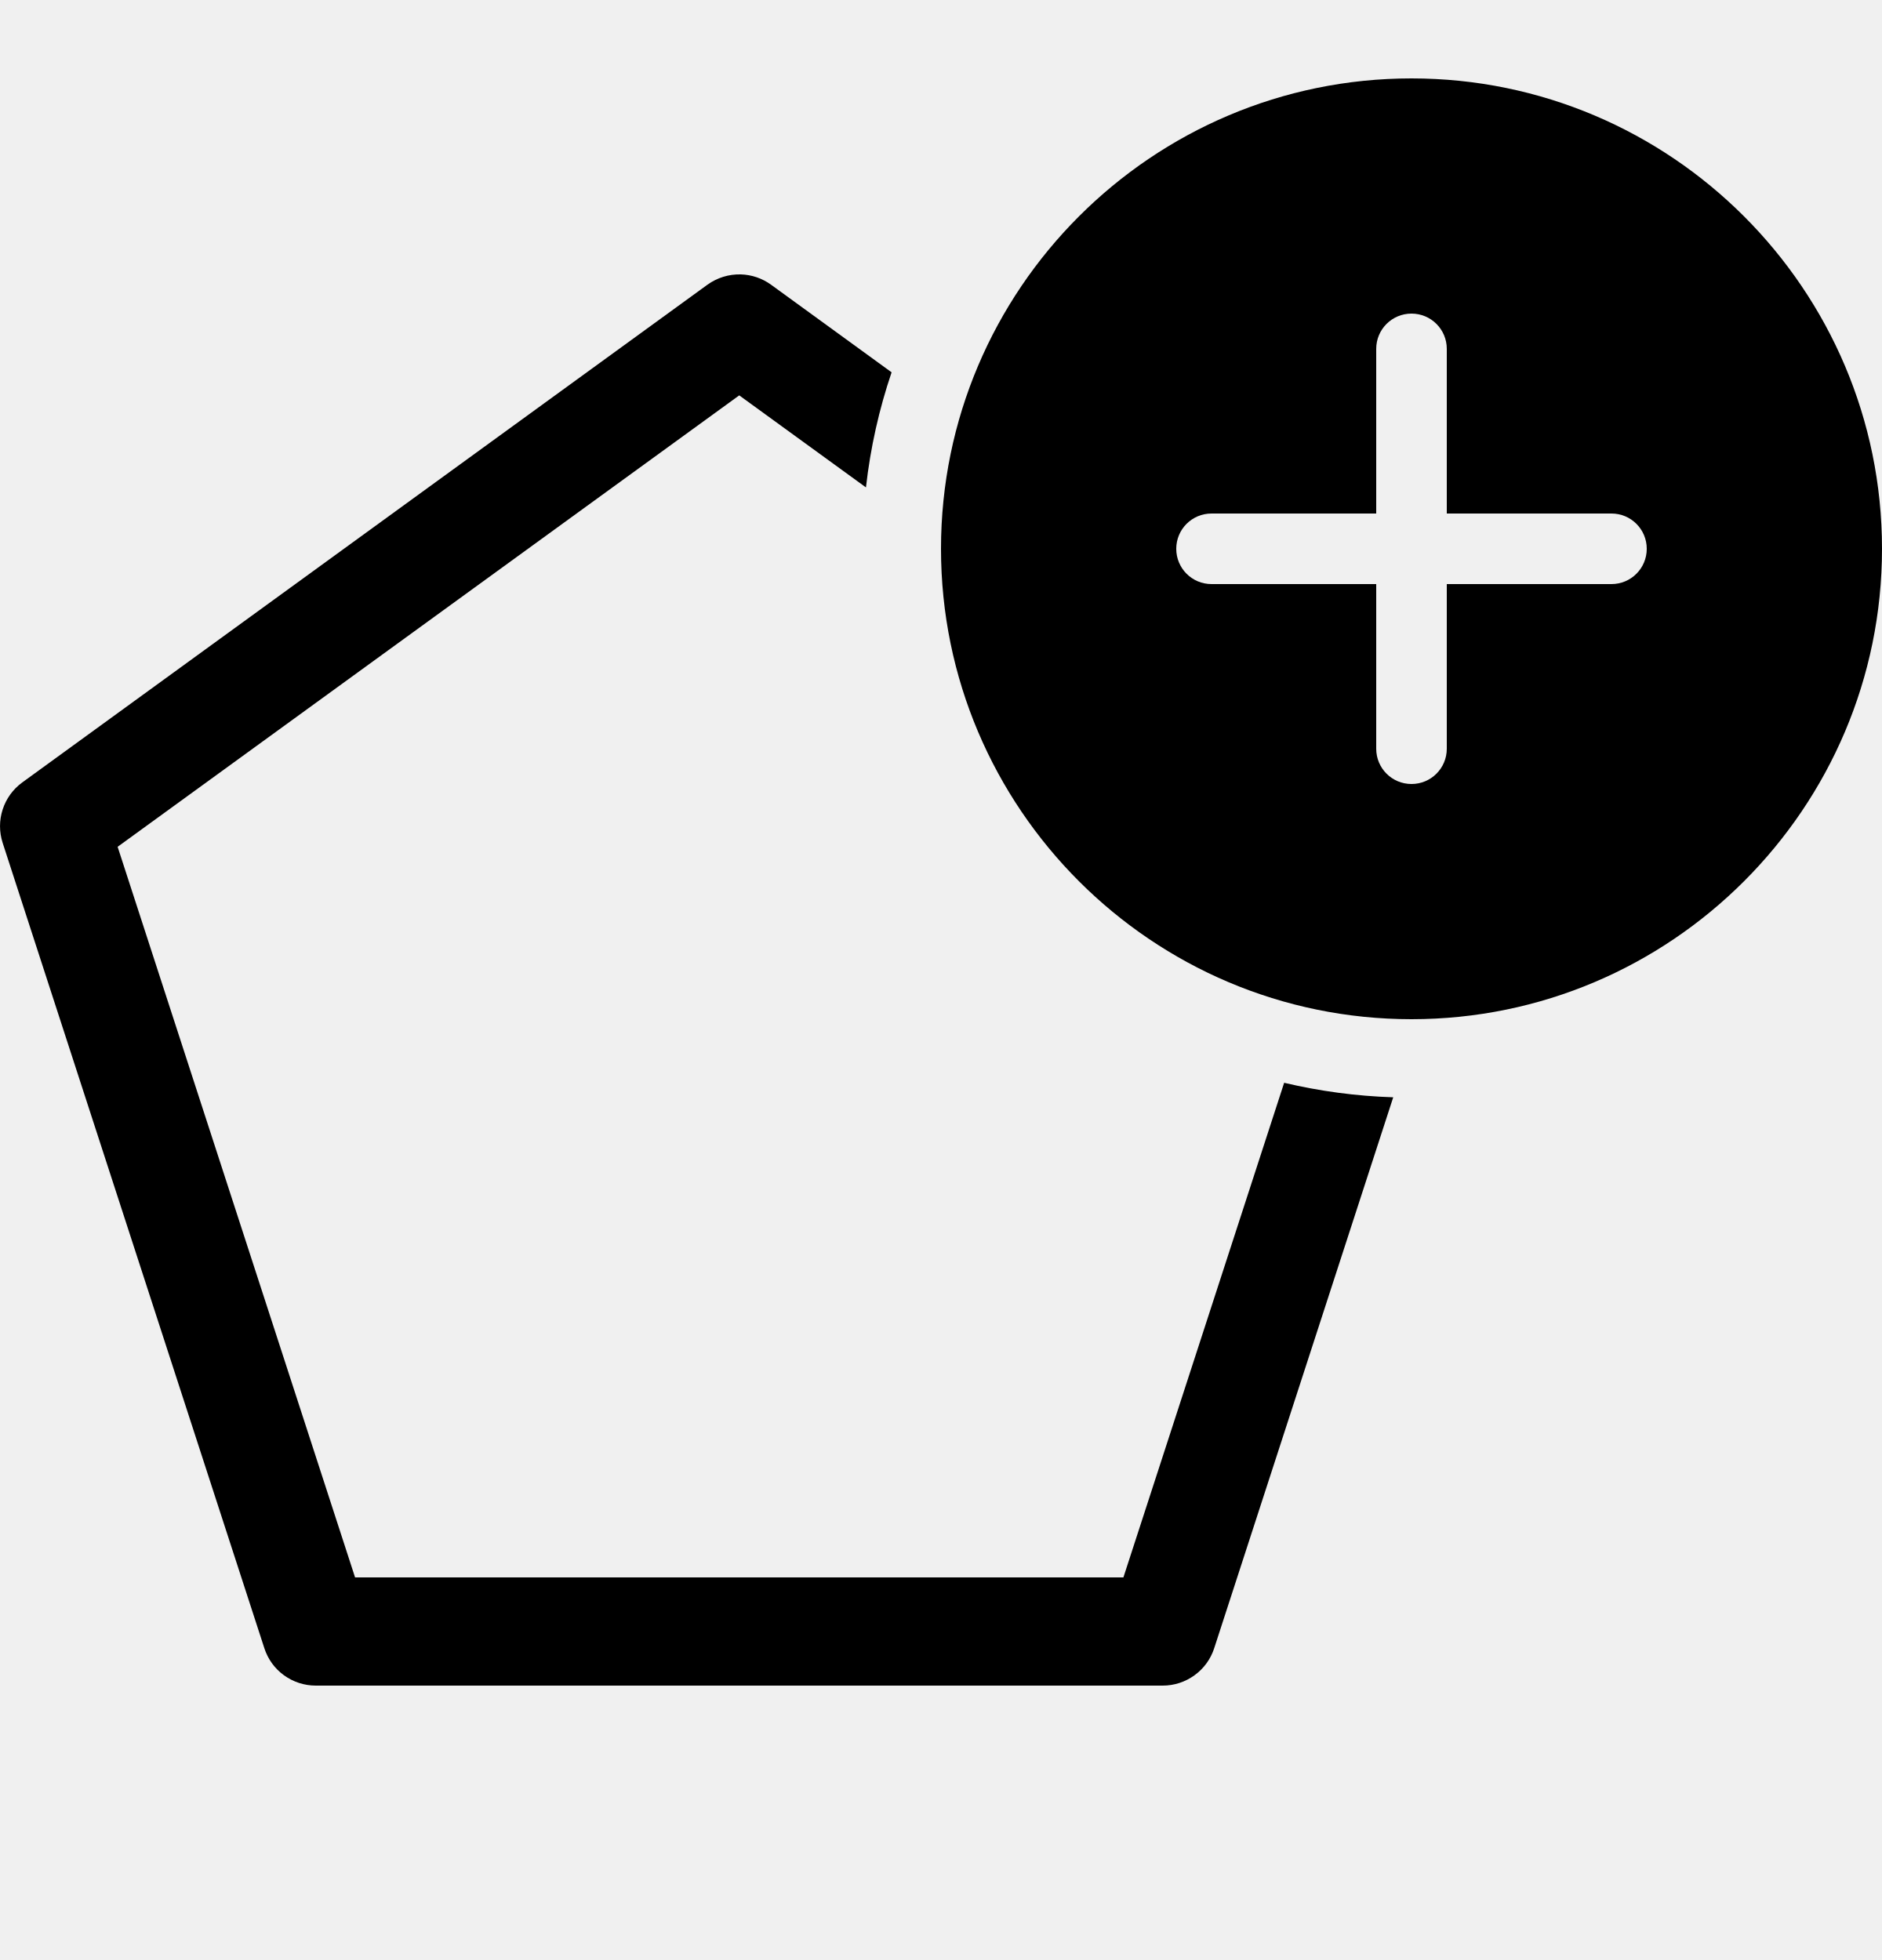
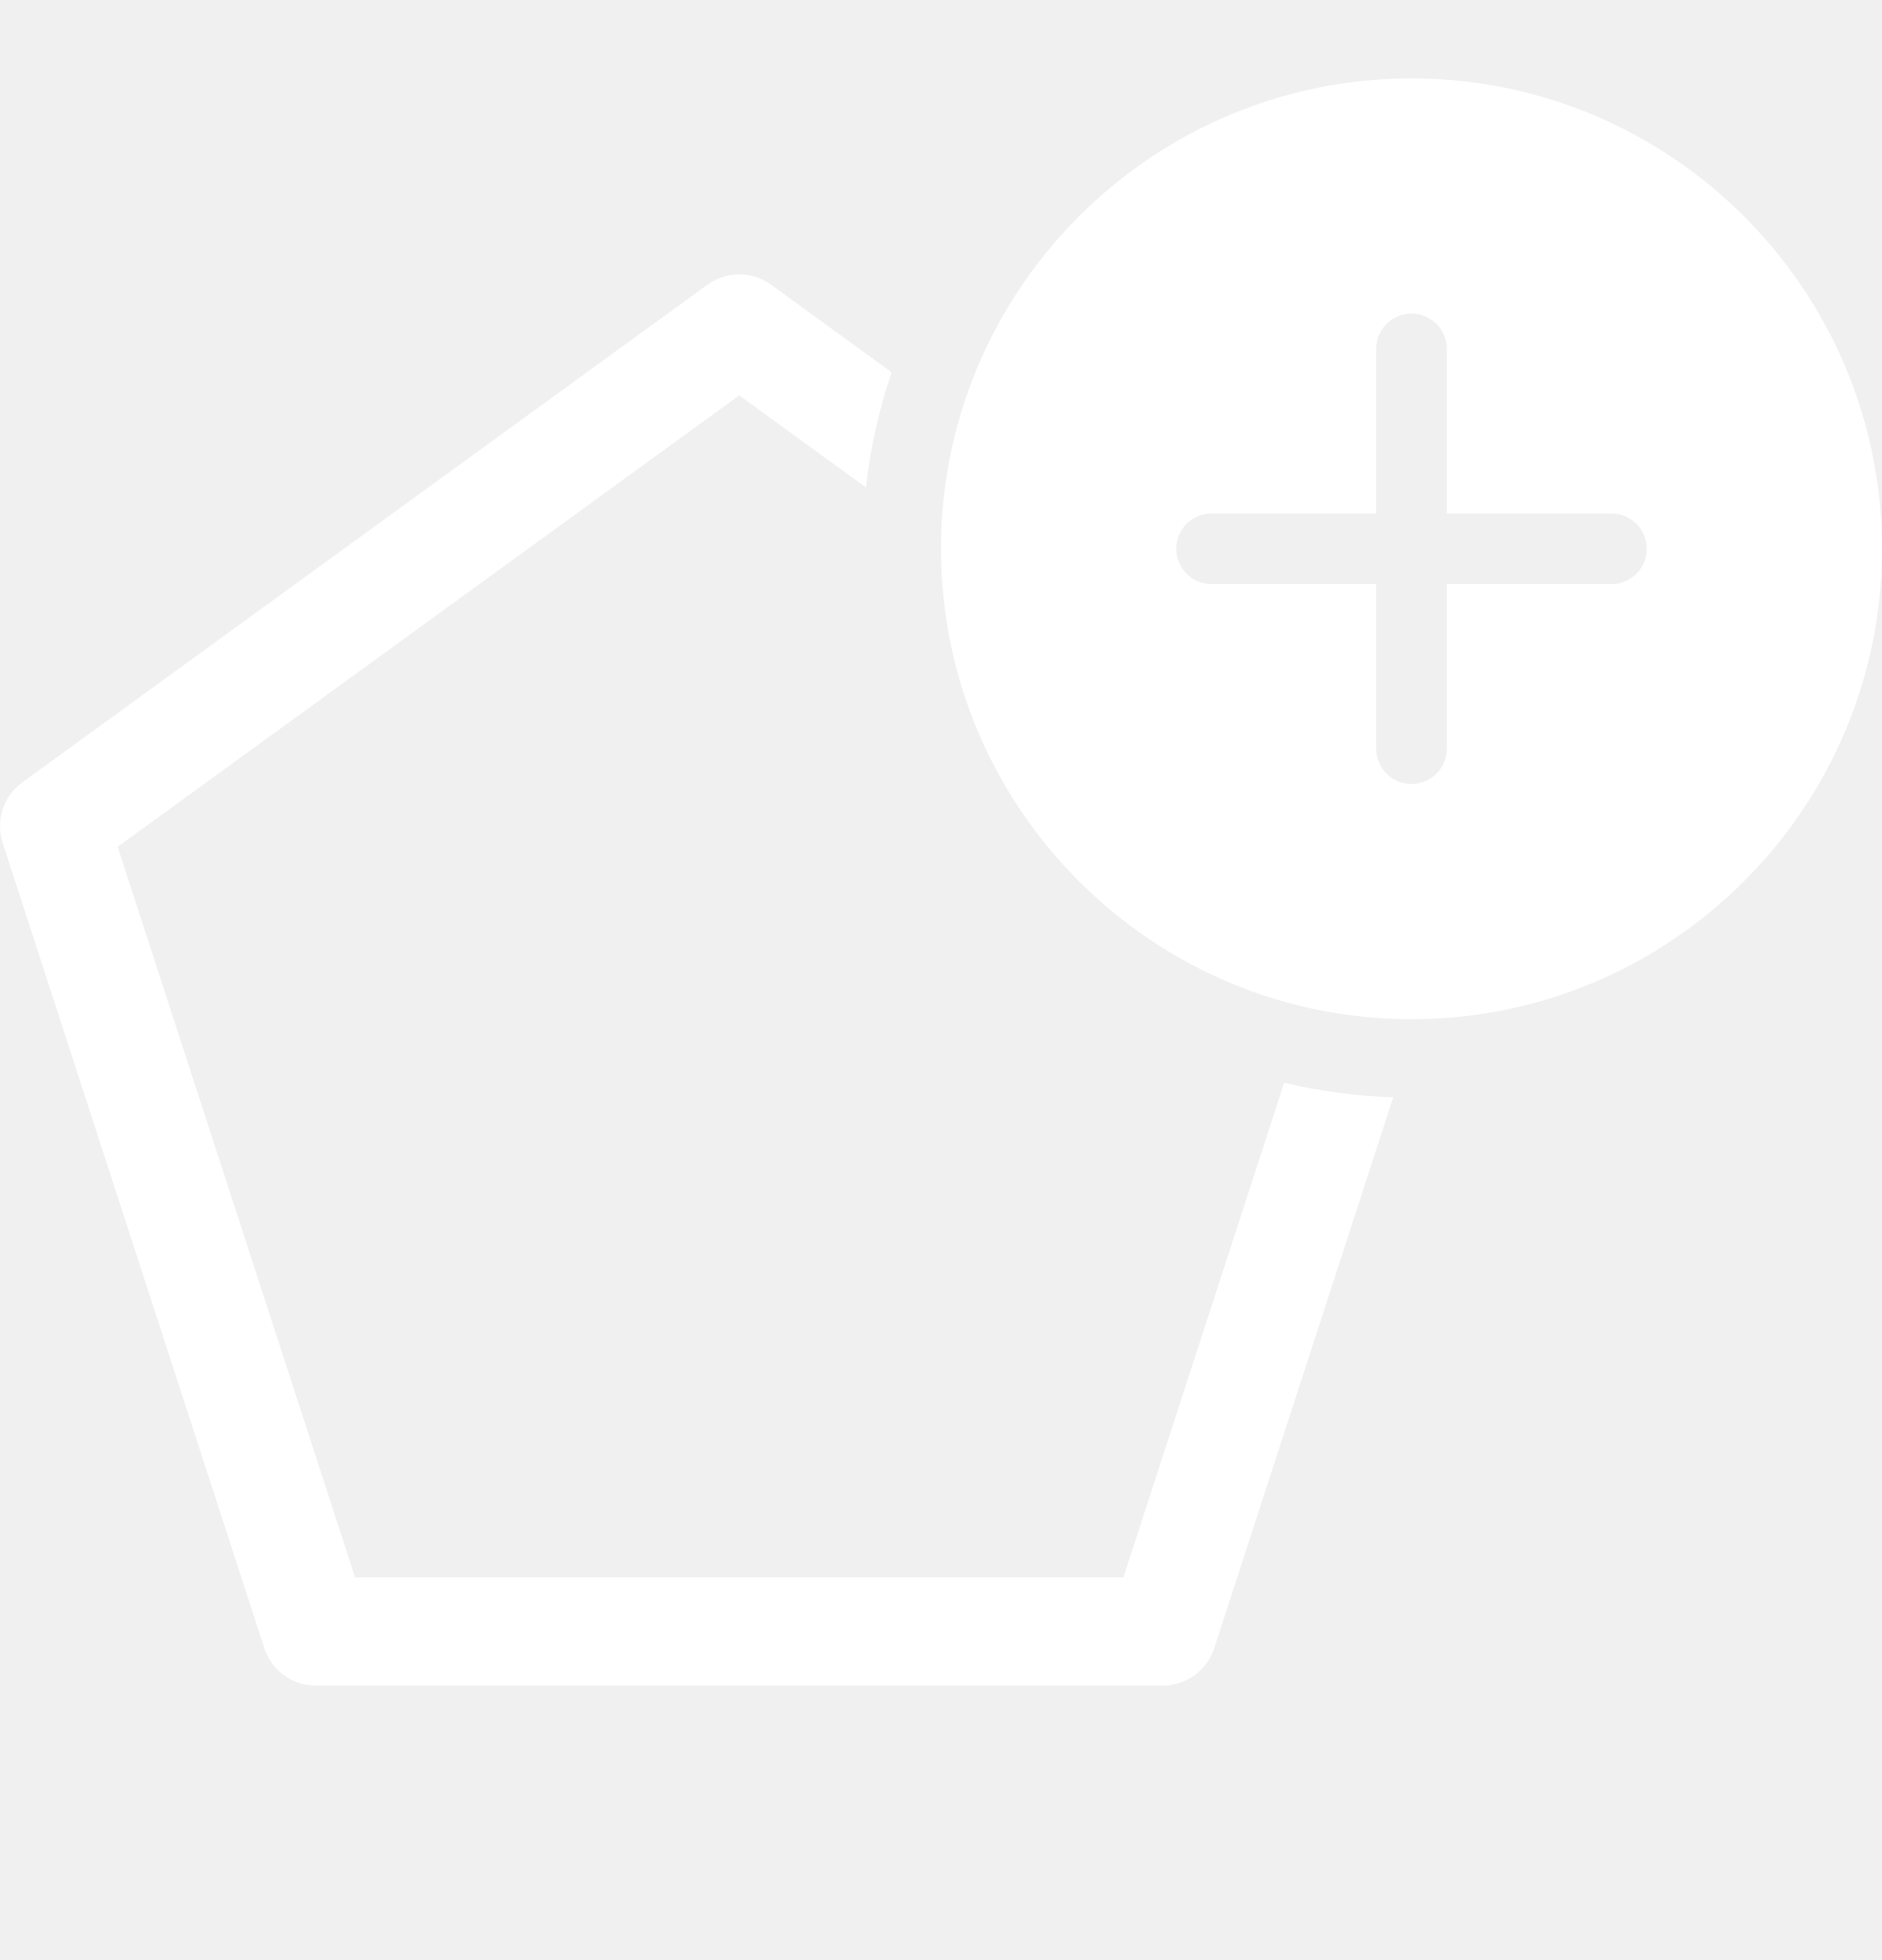
<svg xmlns="http://www.w3.org/2000/svg" width="24px" height="25px" viewBox="0 0 24 25" fill="none">
  <g clip-path="url(#clip0_402_12031)">
-     <path d="M18 1C14.692 1 12 3.692 12 7C12 10.308 14.692 13 18 13C21.308 13 24 10.308 24 7C24 3.692 21.308 1 18 1ZM20.55 7.45H18.45V9.55C18.45 9.799 18.249 10 18 10C17.751 10 17.55 9.799 17.55 9.55V7.45H15.45C15.201 7.45 15 7.249 15 7C15 6.751 15.201 6.55 15.45 6.55H17.55V4.45C17.55 4.201 17.751 4 18 4C18.249 4 18.45 4.201 18.45 4.45V6.55H20.55C20.799 6.55 21 6.751 21 7C21 7.249 20.799 7.45 20.55 7.45Z" fill="black" />
-     <path fill-rule="evenodd" clip-rule="evenodd" d="M11.37 4.749L9.832 3.631C9.72 3.55 9.586 3.504 9.447 3.5C9.295 3.496 9.146 3.542 9.022 3.631L0.284 9.98C0.166 10.066 0.079 10.186 0.034 10.325C-0.011 10.463 -0.011 10.612 0.034 10.751L3.371 21.023C3.416 21.162 3.503 21.283 3.621 21.368C3.739 21.454 3.881 21.5 4.027 21.5H14.828C14.973 21.5 15.115 21.454 15.233 21.368C15.351 21.283 15.439 21.162 15.484 21.023L17.767 13.996C17.29 13.981 16.825 13.917 16.376 13.811L14.326 20.12H4.528L1.5 10.801L9.427 5.043L11.043 6.217C11.1 5.709 11.211 5.218 11.37 4.749Z" fill="black" />
+     <path d="M18 1C14.692 1 12 3.692 12 7C12 10.308 14.692 13 18 13C21.308 13 24 10.308 24 7C24 3.692 21.308 1 18 1ZM20.55 7.45H18.45V9.55C18.45 9.799 18.249 10 18 10C17.751 10 17.55 9.799 17.55 9.55V7.45H15.45C15.201 7.45 15 7.249 15 7C15 6.751 15.201 6.55 15.45 6.55H17.55V4.45C17.55 4.201 17.751 4 18 4C18.249 4 18.45 4.201 18.45 4.45V6.55H20.55C20.799 6.55 21 6.751 21 7C21 7.249 20.799 7.45 20.55 7.45Z" fill="white" />
+     <path fill-rule="evenodd" clip-rule="evenodd" d="M11.37 4.749L9.832 3.631C9.72 3.55 9.586 3.504 9.447 3.5C9.295 3.496 9.146 3.542 9.022 3.631L0.284 9.98C0.166 10.066 0.079 10.186 0.034 10.325C-0.011 10.463 -0.011 10.612 0.034 10.751L3.371 21.023C3.416 21.162 3.503 21.283 3.621 21.368C3.739 21.454 3.881 21.5 4.027 21.5H14.828C14.973 21.5 15.115 21.454 15.233 21.368C15.351 21.283 15.439 21.162 15.484 21.023L17.767 13.996C17.29 13.981 16.825 13.917 16.376 13.811L14.326 20.12H4.528L1.5 10.801L9.427 5.043L11.043 6.217C11.1 5.709 11.211 5.218 11.37 4.749Z" fill="white" />
  </g>
  <defs>
    <clipPath id="clip0_402_12031">
      <rect width="24" height="24" fill="white" transform="translate(0 0.75)" />
    </clipPath>
  </defs>
</svg>
